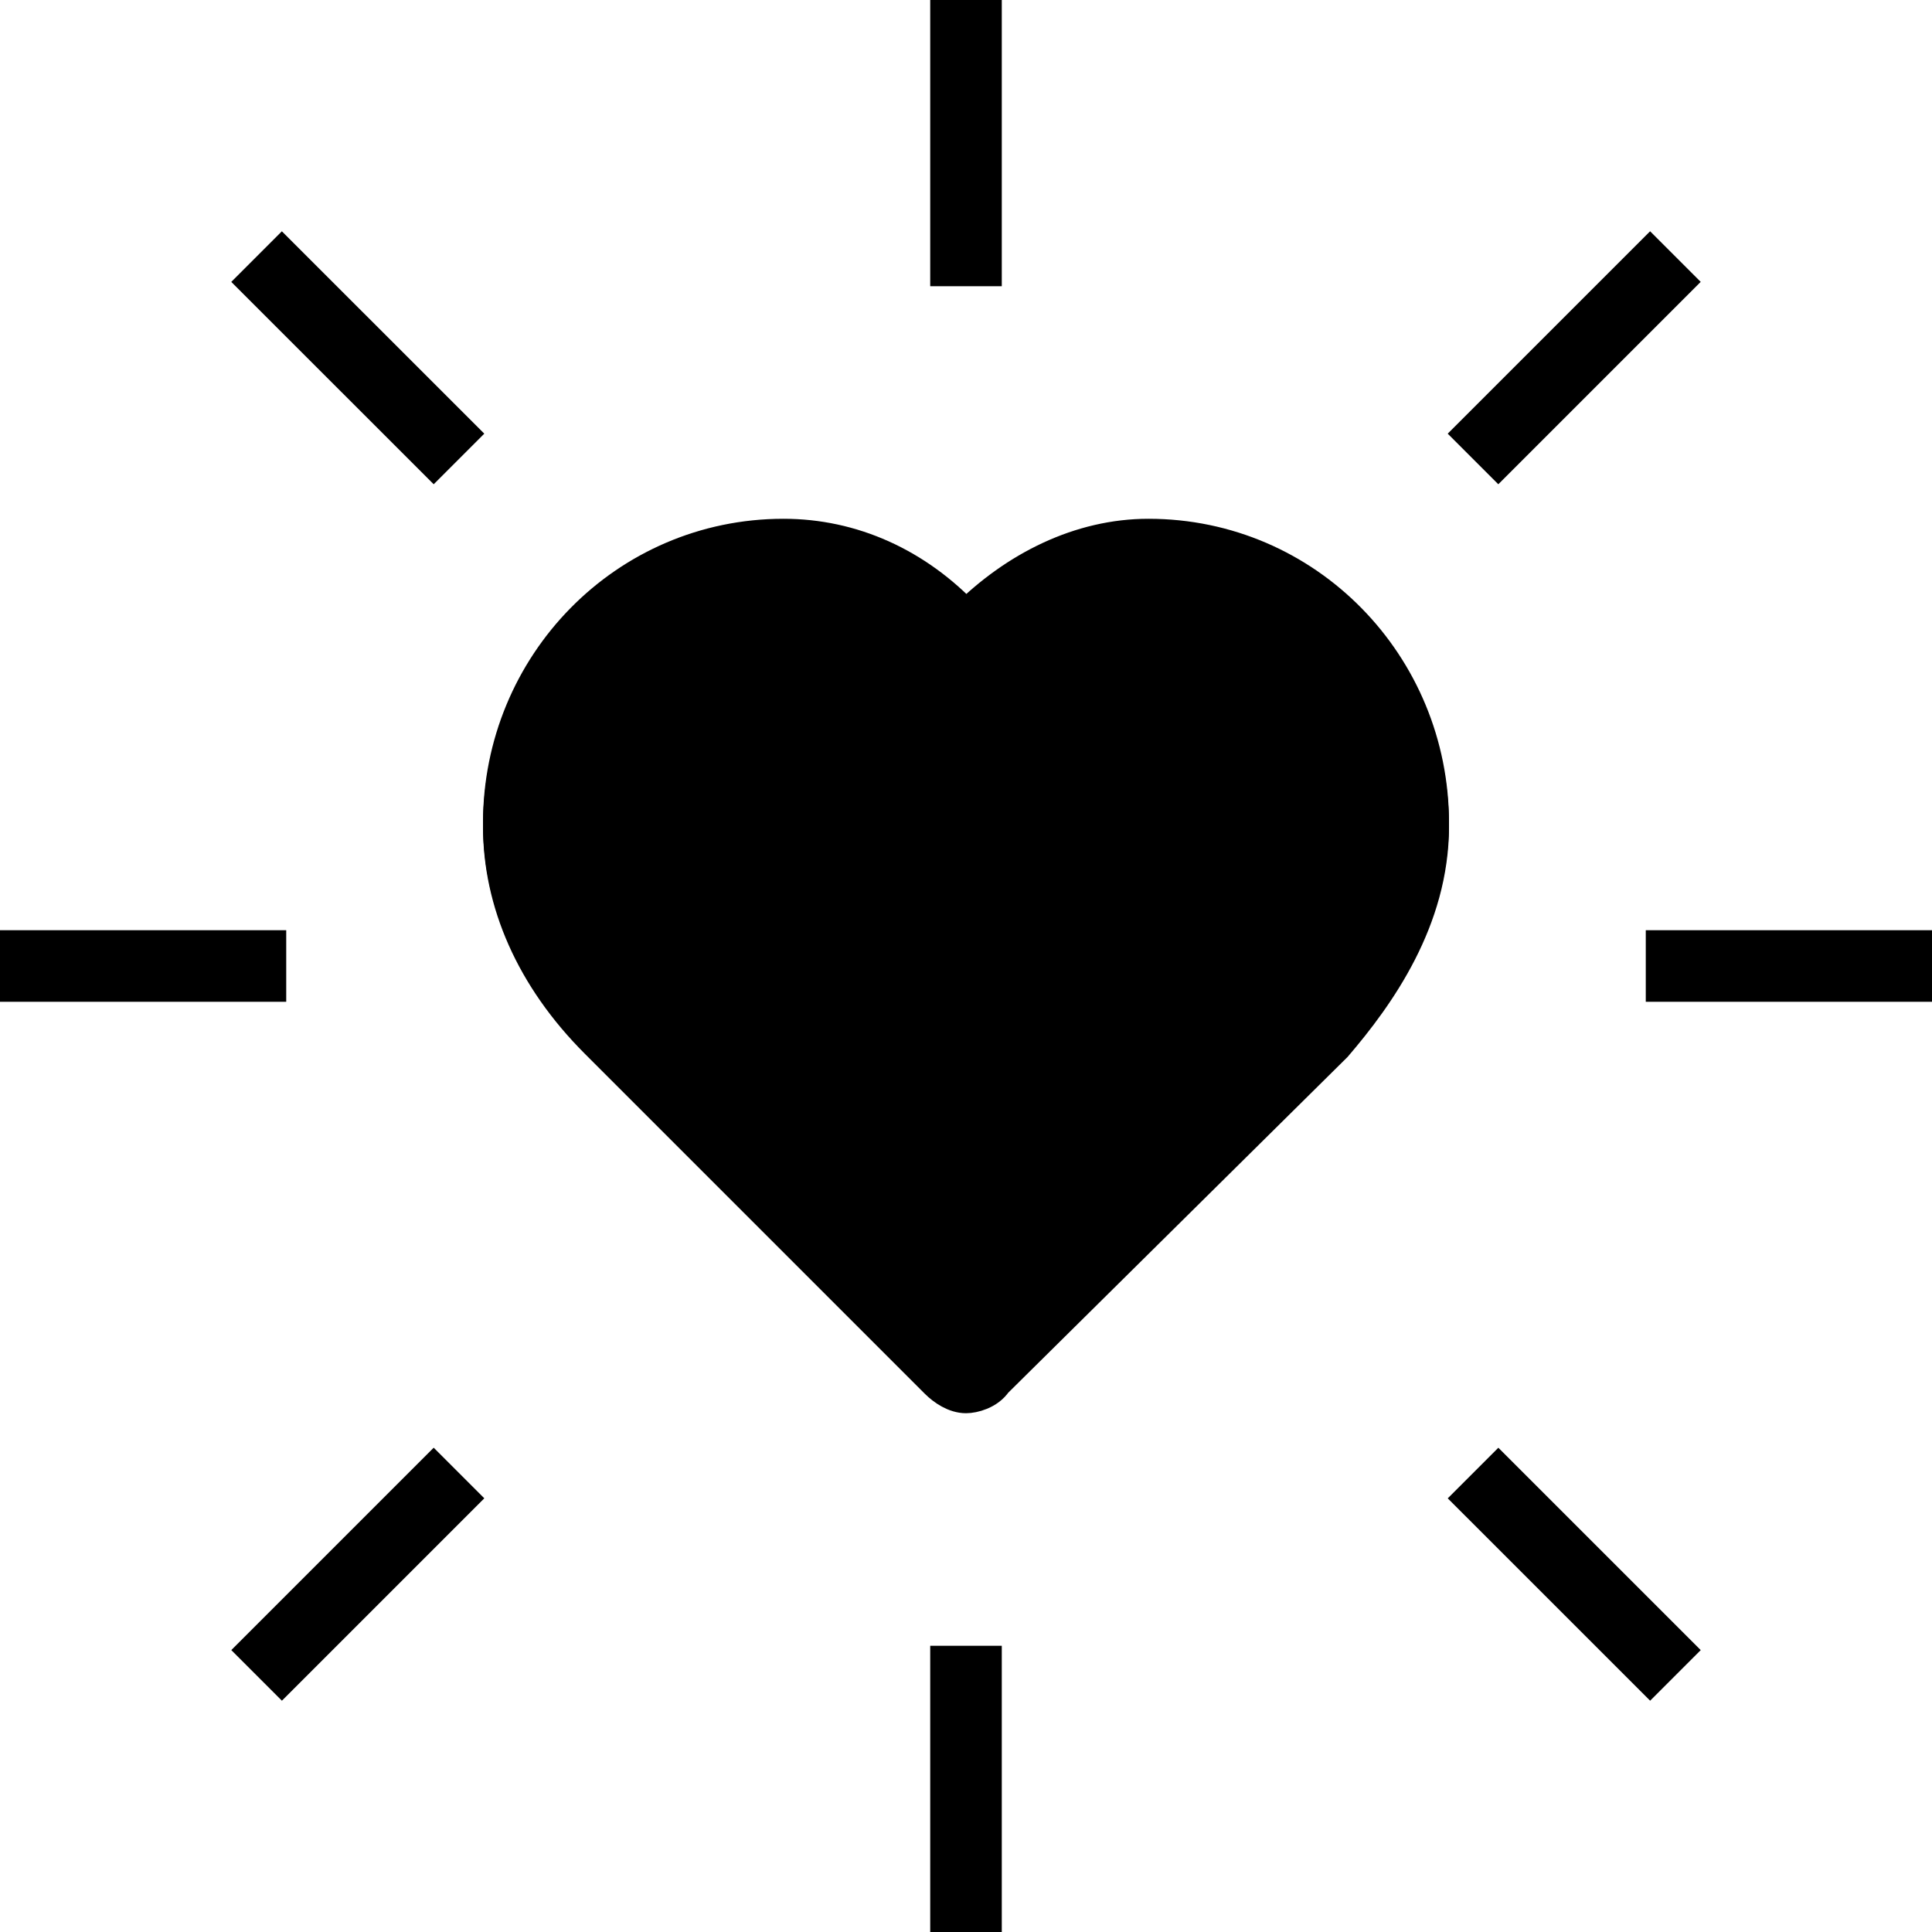
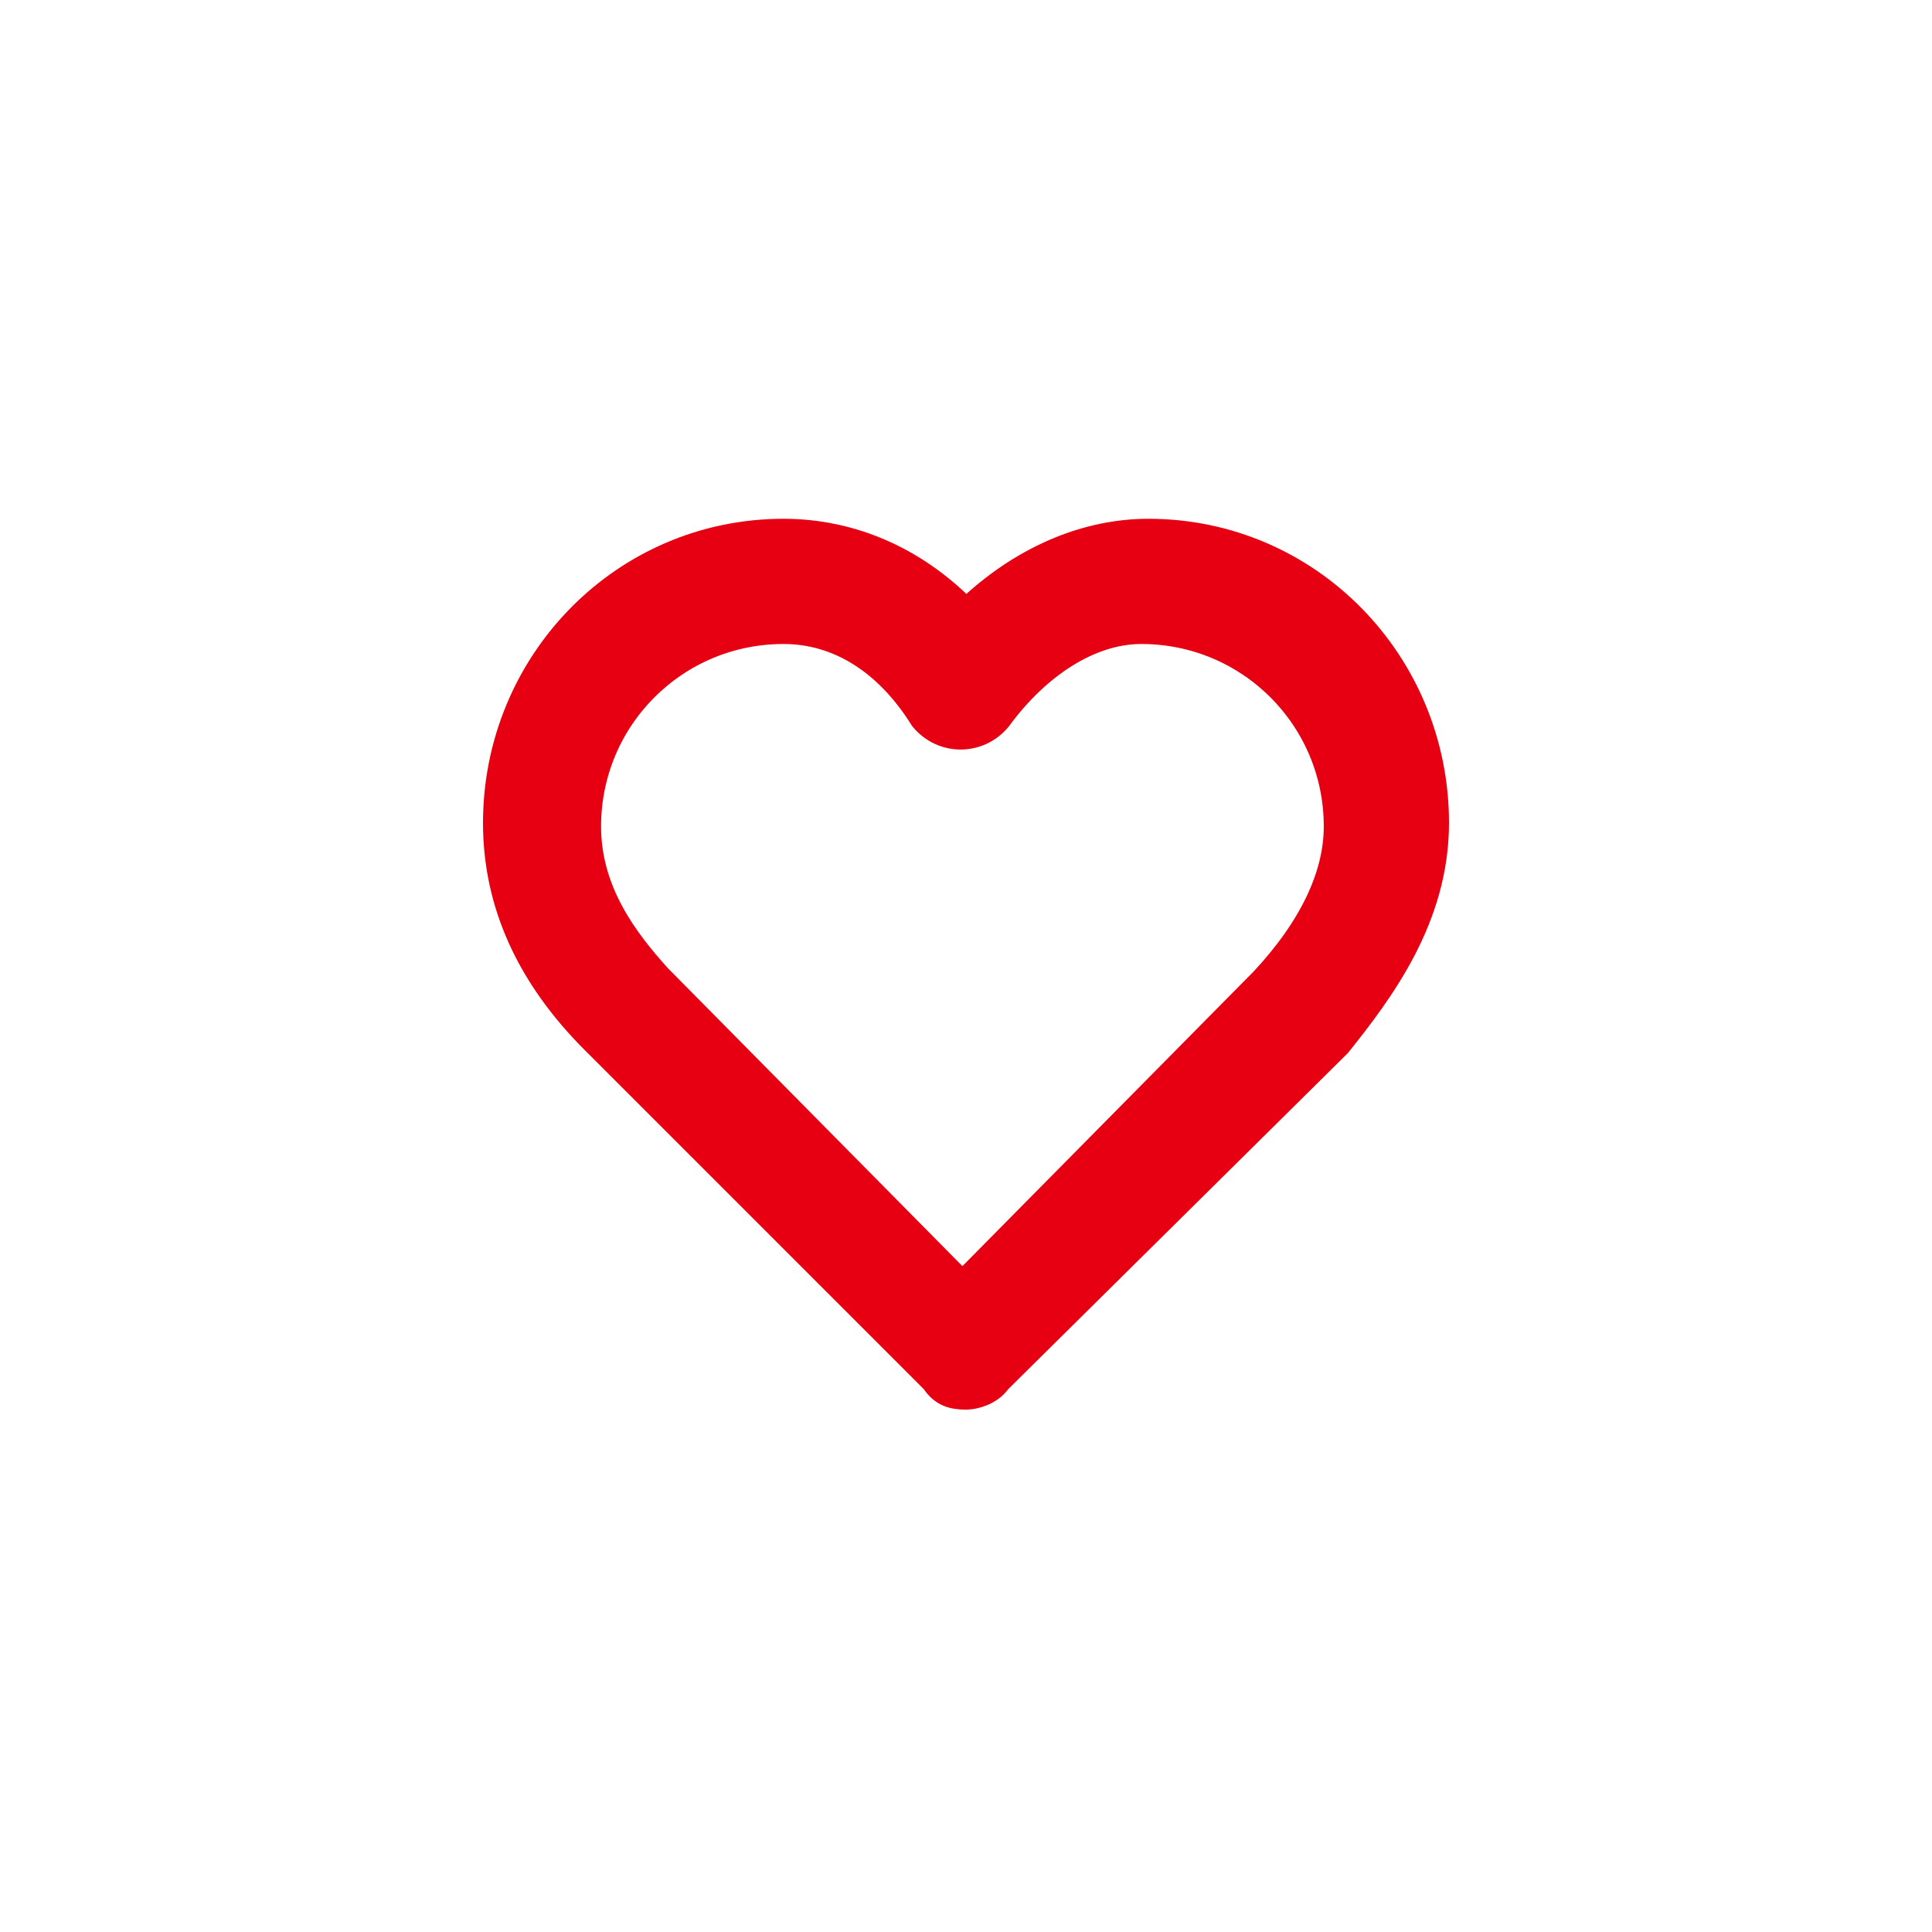
- <svg xmlns="http://www.w3.org/2000/svg" viewBox="0 0 54 54" fill="currentColor" stroke="currentColor" width="24" role="presentation" alt="" data-testid="heartspark" color="currentColor" size="24">
-   <g class="hearts">
-     <path class="heart heart-outline" d="M27 38.9c-.4 0-.6-.1-.8-.4L16.7 29c-1.8-1.8-2.7-3.8-2.7-6 0-4.4 3.5-8 7.9-8 1.9 0 3.7.8 5.1 2.3 1.4-1.4 3.2-2.3 5.1-2.3 4.4 0 7.9 3.6 7.9 8 0 2.6-1.5 4.6-2.7 6.1l-9.5 9.4c-.2.3-.6.4-.8.4zm-5.1-21.4c-3.1 0-5.6 2.5-5.6 5.6 0 1.9 1.1 3.3 2 4.3l8.6 8.7 8.5-8.6c1.4-1.5 2.1-3 2.1-4.4 0-3.1-2.5-5.6-5.6-5.6-1.5 0-3 1-4.1 2.5-.5.6-1.4.6-1.9 0-1-1.6-2.4-2.5-4-2.5z" />
-     <path class="heart heart-filled" d="M32.1 15.1c-1.9 0-3.7.8-5.1 2.3-1.4-1.4-3.2-2.3-5.1-2.3-4.4 0-7.9 3.6-7.9 8 0 2.1.9 4.2 2.7 6l9.5 9.5c.2.2.5.4.8.4.2 0 .6-.1.8-.4l9.5-9.4c1.2-1.4 2.7-3.5 2.7-6.1 0-4.4-3.5-8-7.9-8z" />
-   </g>
-   <g class="sparks">
-     <path class="spark" d="M27 8V0M27 46v8" stroke-width="2" />
-     <path class="spark" d="M41.171 12.828l5.657-5.657M12.829 12.828L7.171 7.172" stroke-width="2" />
-     <path class="spark" d="M46 27h8M8 27H0" stroke-width="2" />
-     <path class="spark" d="M41.172 41.172l5.657 5.656M12.829 41.171l-5.657 5.657" stroke-width="2" />
-   </g>
+ <svg xmlns="http://www.w3.org/2000/svg" viewBox="0 0 54 54" fill="#e60012" stroke="#e60012" width="24" role="presentation" alt="" data-testid="heartspark" color="currentColor" size="24">
+   <path class="heart heart-outline" d="M27 38.9c-.4 0-.6-.1-.8-.4L16.7 29c-1.8-1.8-2.7-3.8-2.7-6 0-4.4 3.5-8 7.9-8 1.9 0 3.7.8 5.1 2.3 1.4-1.4 3.2-2.3 5.1-2.3 4.4 0 7.9 3.6 7.9 8 0 2.6-1.5 4.6-2.7 6.1l-9.5 9.4c-.2.3-.6.4-.8.4zm-5.1-21.4c-3.1 0-5.6 2.5-5.6 5.6 0 1.9 1.1 3.3 2 4.3l8.6 8.7 8.5-8.6c1.4-1.5 2.1-3 2.1-4.4 0-3.1-2.5-5.6-5.6-5.6-1.5 0-3 1-4.1 2.5-.5.6-1.4.6-1.9 0-1-1.6-2.4-2.5-4-2.5z" />
</svg>
